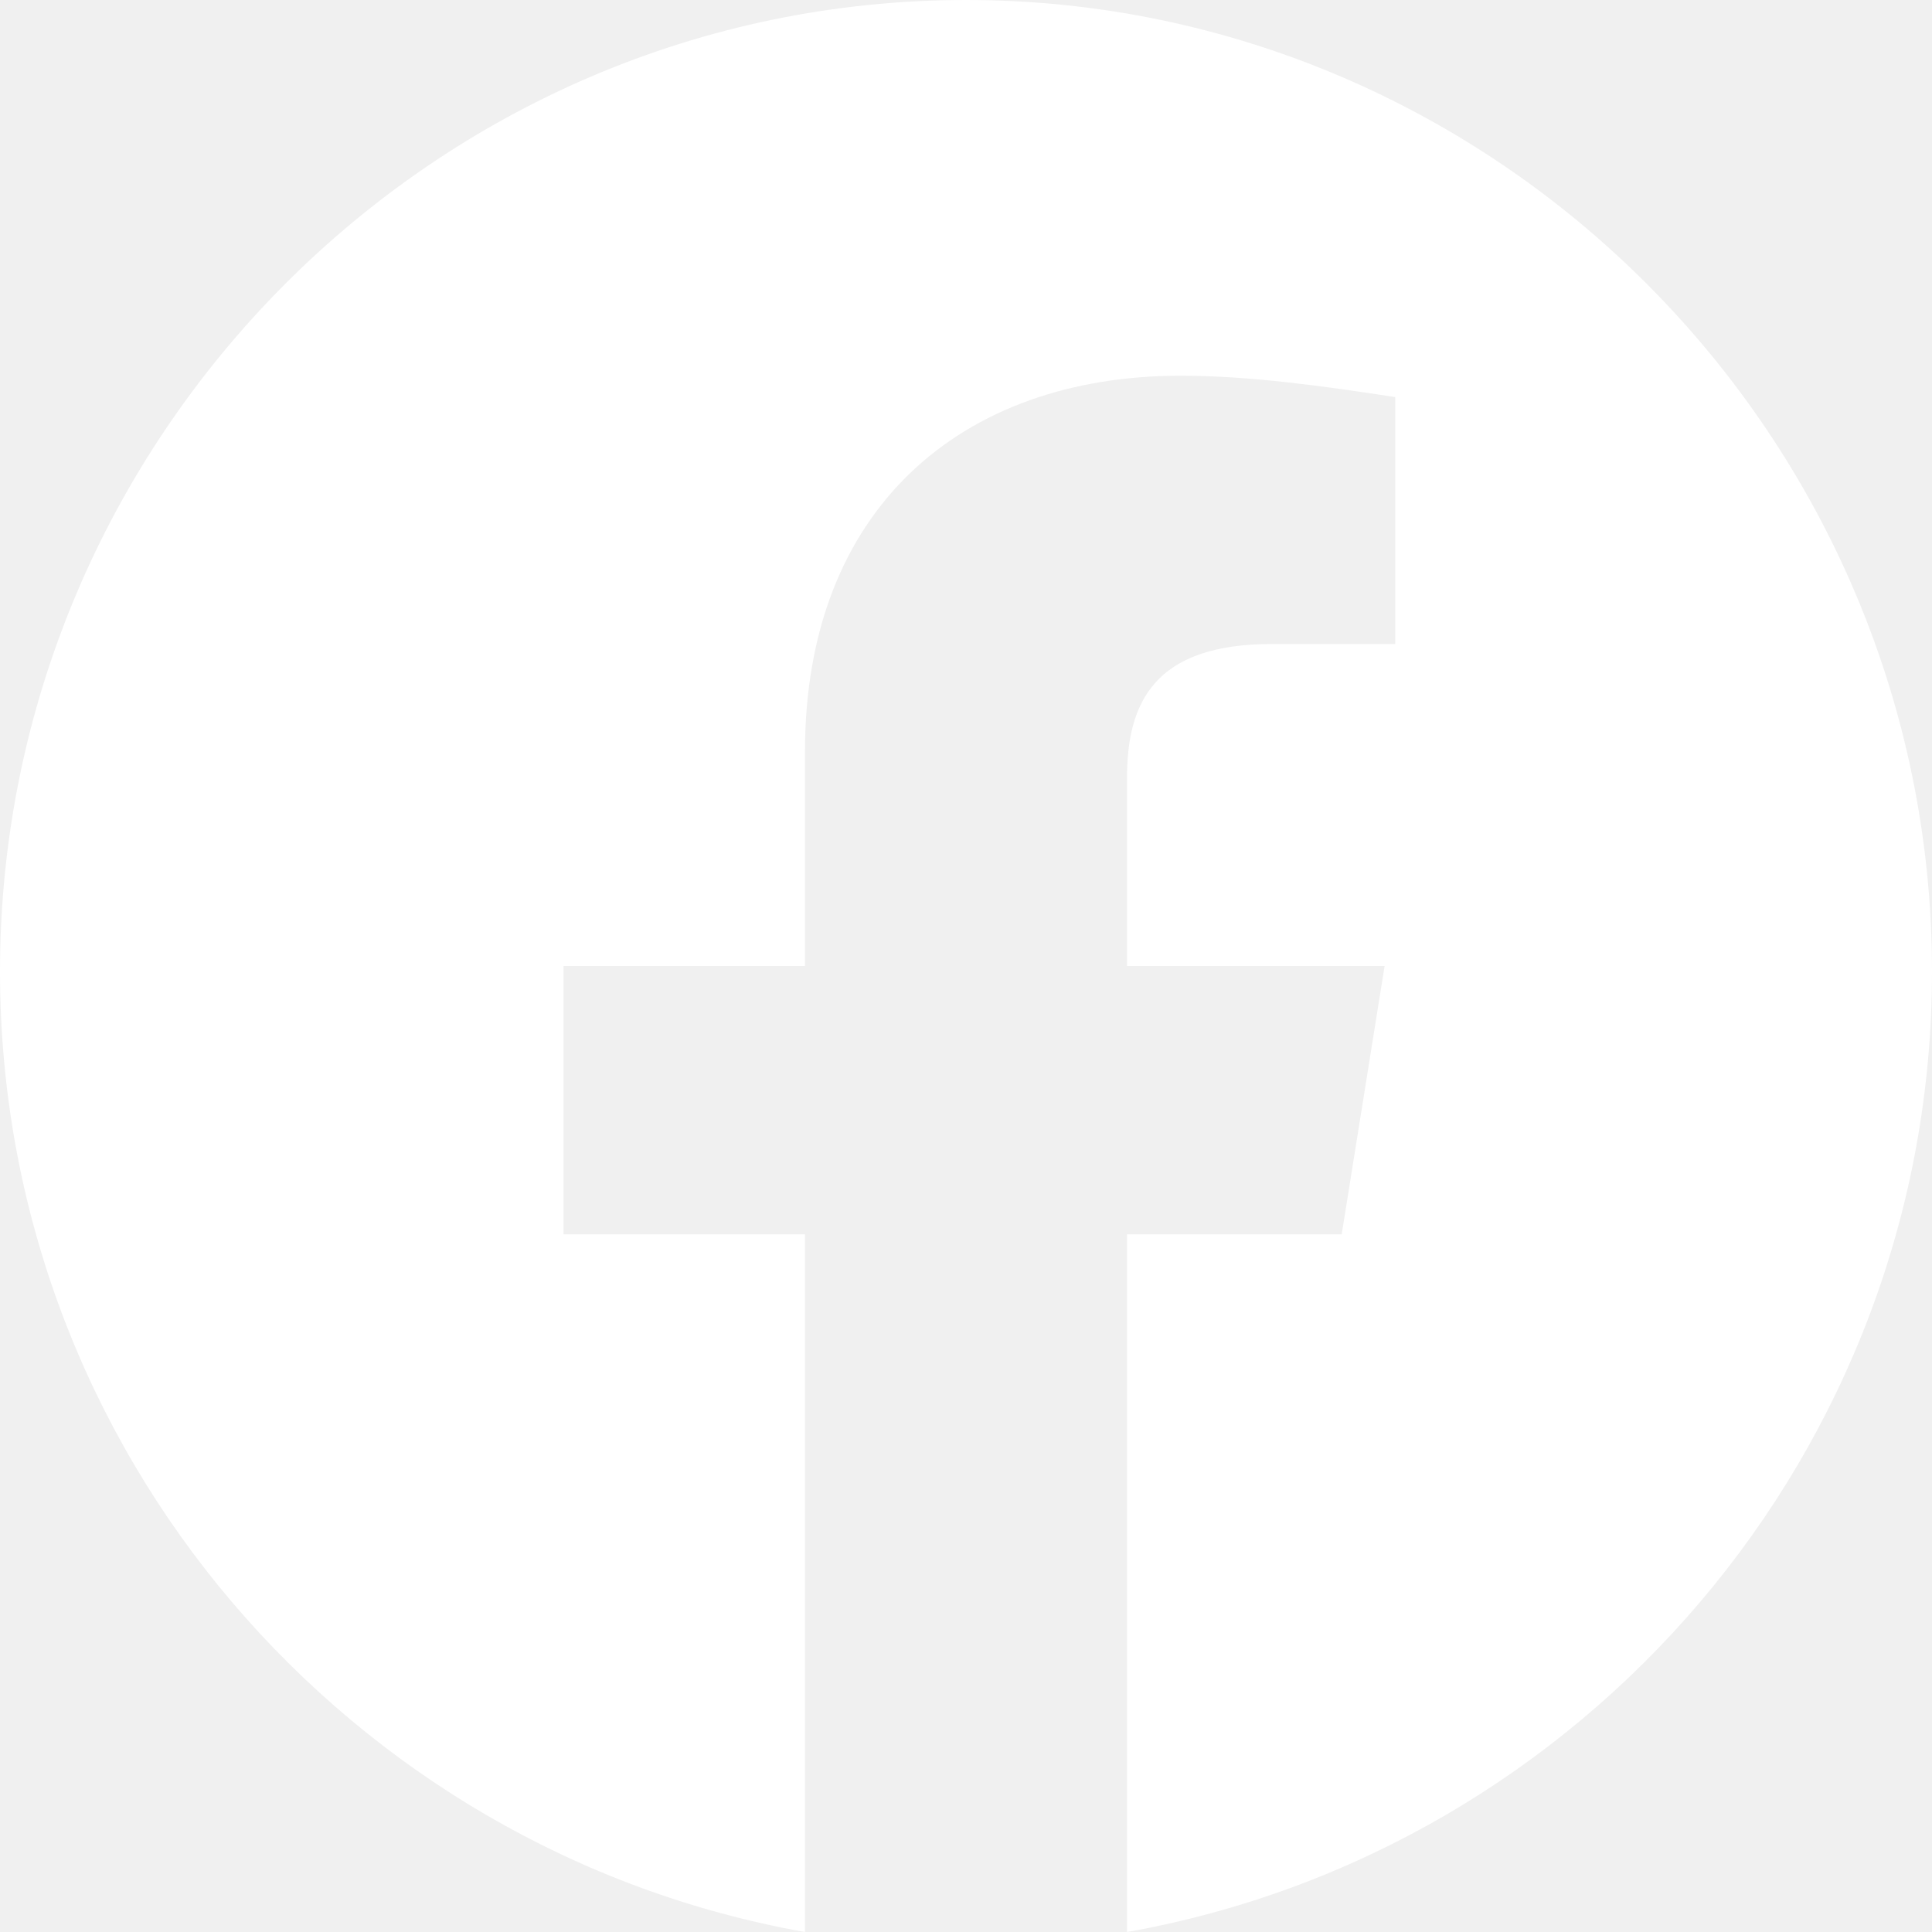
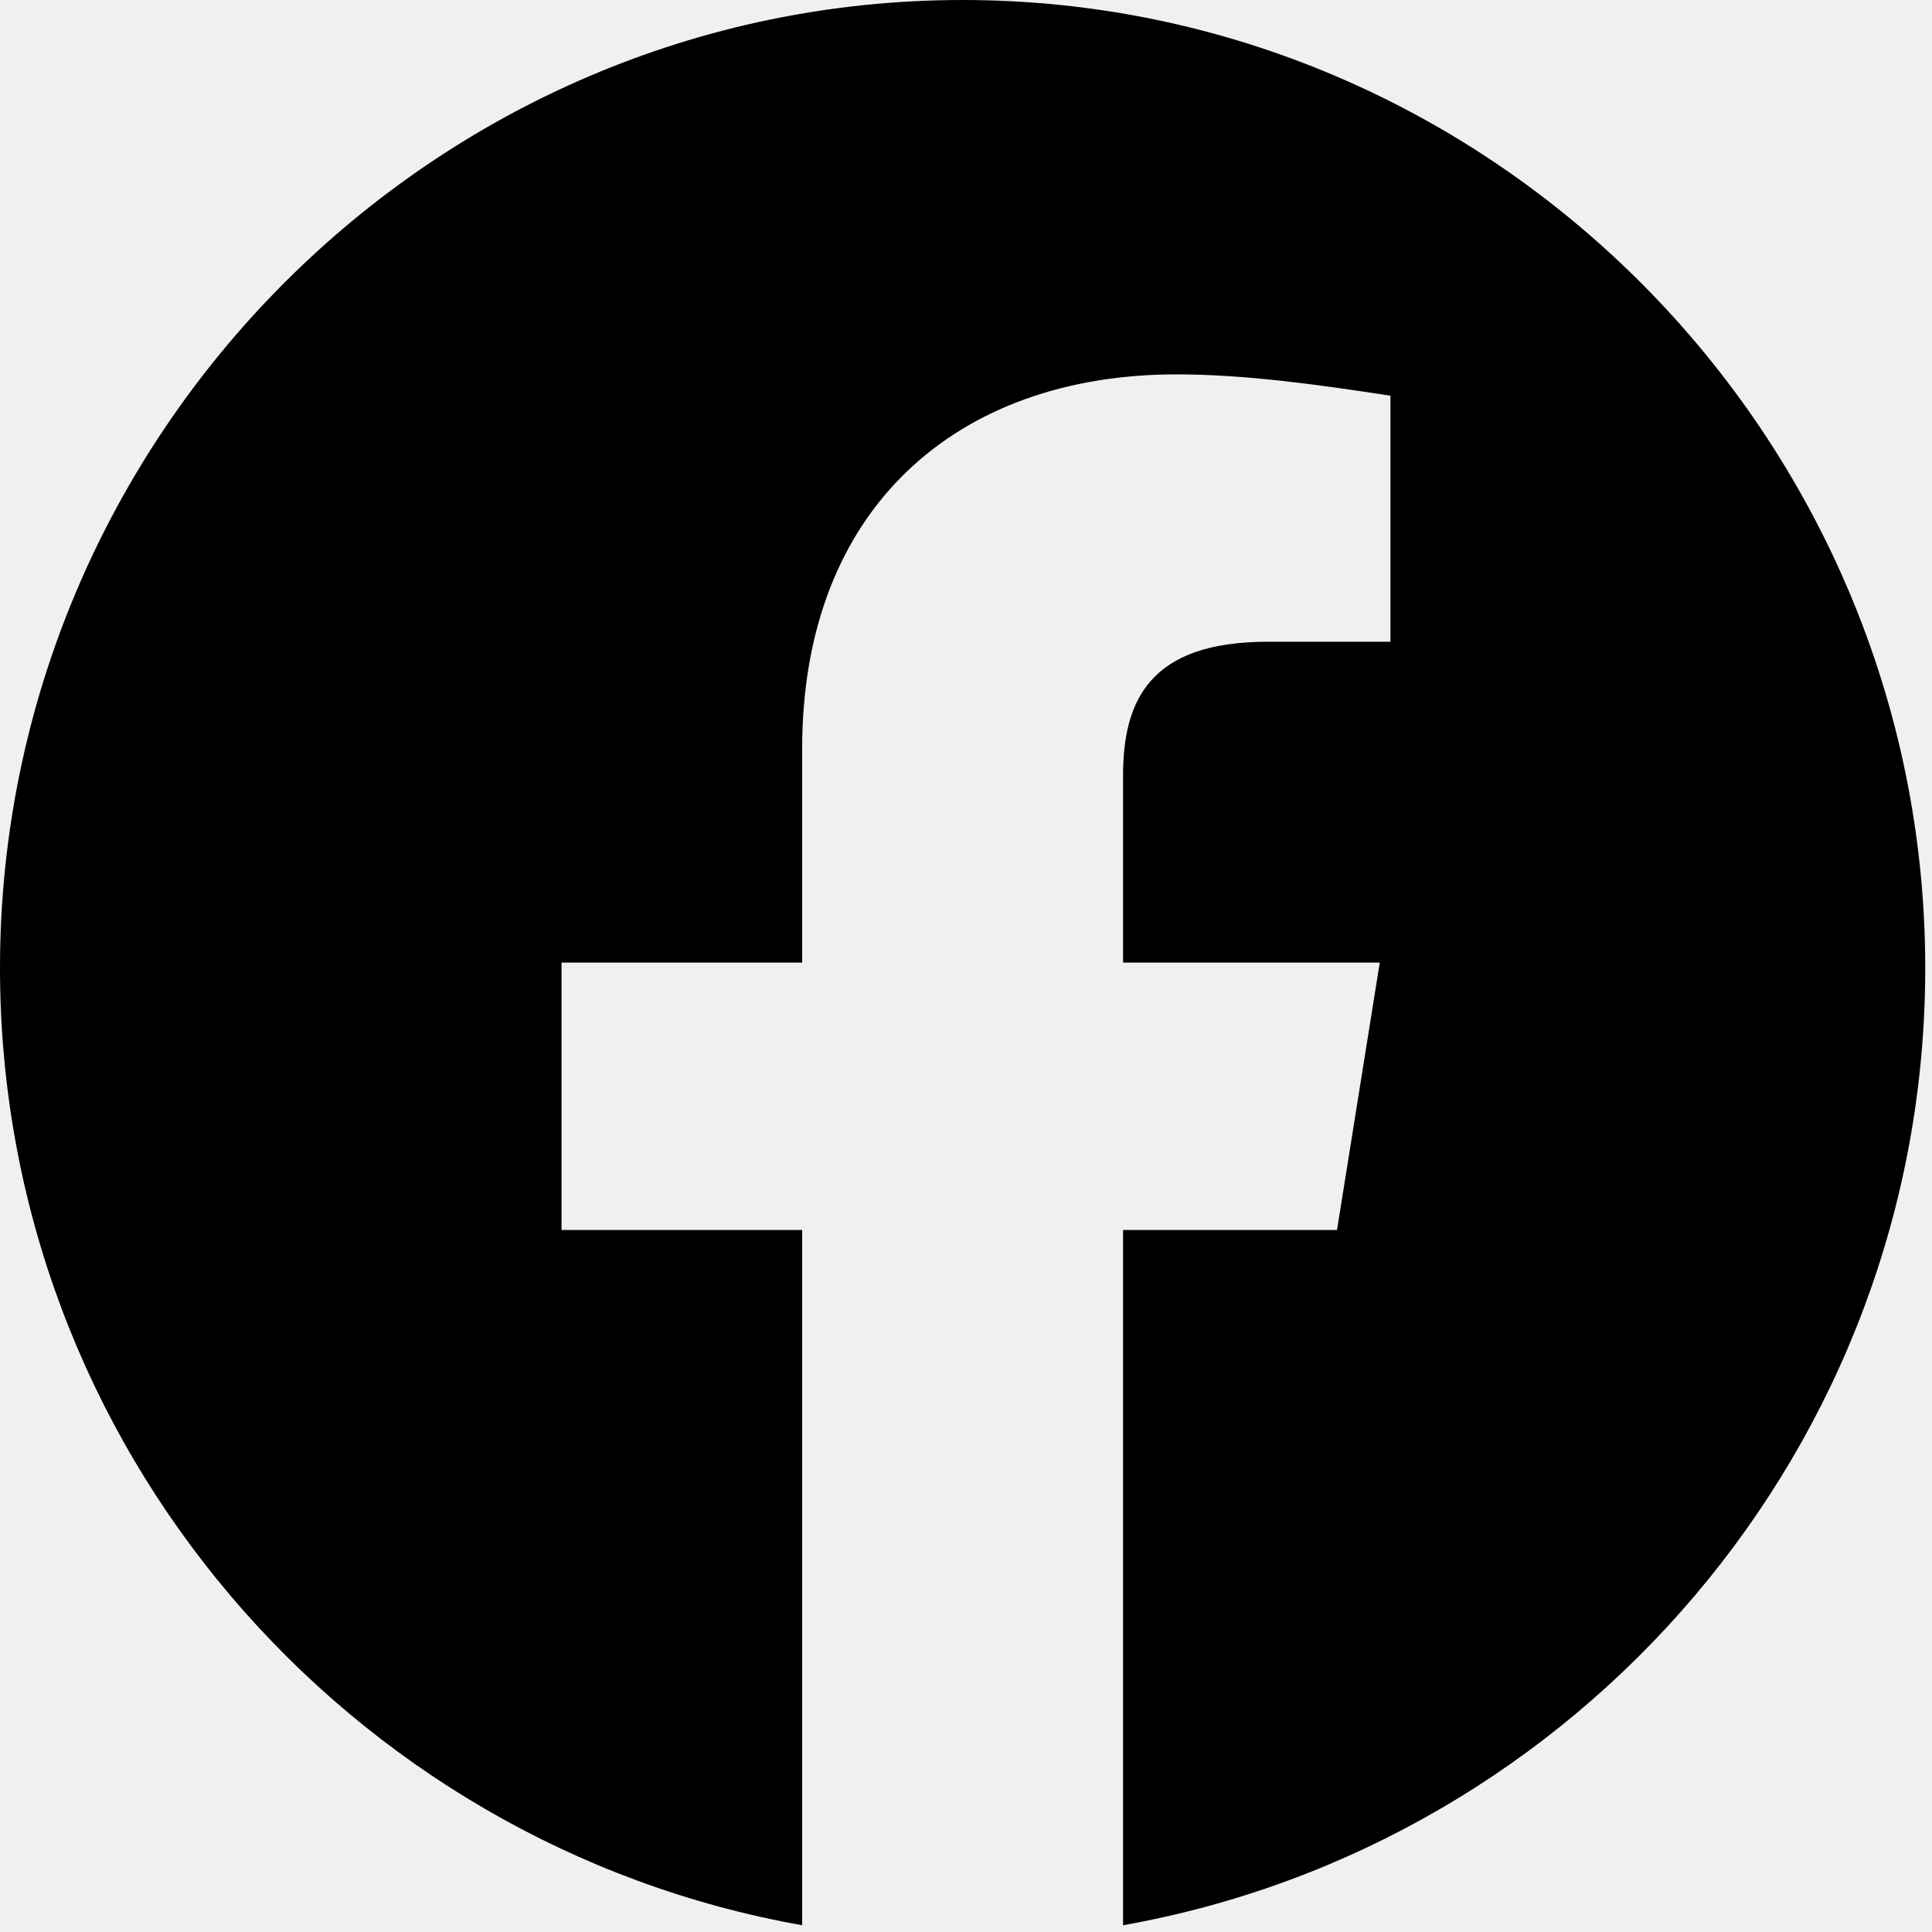
- <svg xmlns="http://www.w3.org/2000/svg" width="30" height="30" viewBox="0 0 30 30" fill="none">
-   <path fill-rule="evenodd" clip-rule="evenodd" d="M0 15.084C0 22.541 5.416 28.742 12.5 30V19.166H8.75V15H12.5V11.666C12.5 7.916 14.916 5.834 18.334 5.834C19.416 5.834 20.584 6 21.666 6.166V10H19.75C17.916 10 17.5 10.916 17.5 12.084V15H21.5L20.834 19.166H17.5V30C24.584 28.742 30 22.543 30 15.084C30 6.787 23.25 0 15 0C6.75 0 0 6.787 0 15.084Z" fill="white" />
+ <svg xmlns="http://www.w3.org/2000/svg" width="88" height="88" viewBox="0 0 88 88" fill="none">
+   <path fill-rule="evenodd" clip-rule="evenodd" d="M0 44.091C0 65.89 15.832 84.016 36.538 87.692V56.024H25.577V43.846H36.538V34.101C36.538 23.14 43.601 17.052 53.591 17.052C56.755 17.052 60.168 17.538 63.332 18.024V29.231H57.731C52.371 29.231 51.154 31.909 51.154 35.322V43.846H62.846L60.899 56.024H51.154V87.692C71.86 84.016 87.692 65.894 87.692 44.091C87.692 19.84 67.962 0 43.846 0C19.731 0 0 19.84 0 44.091Z" fill="black" />
</svg>
